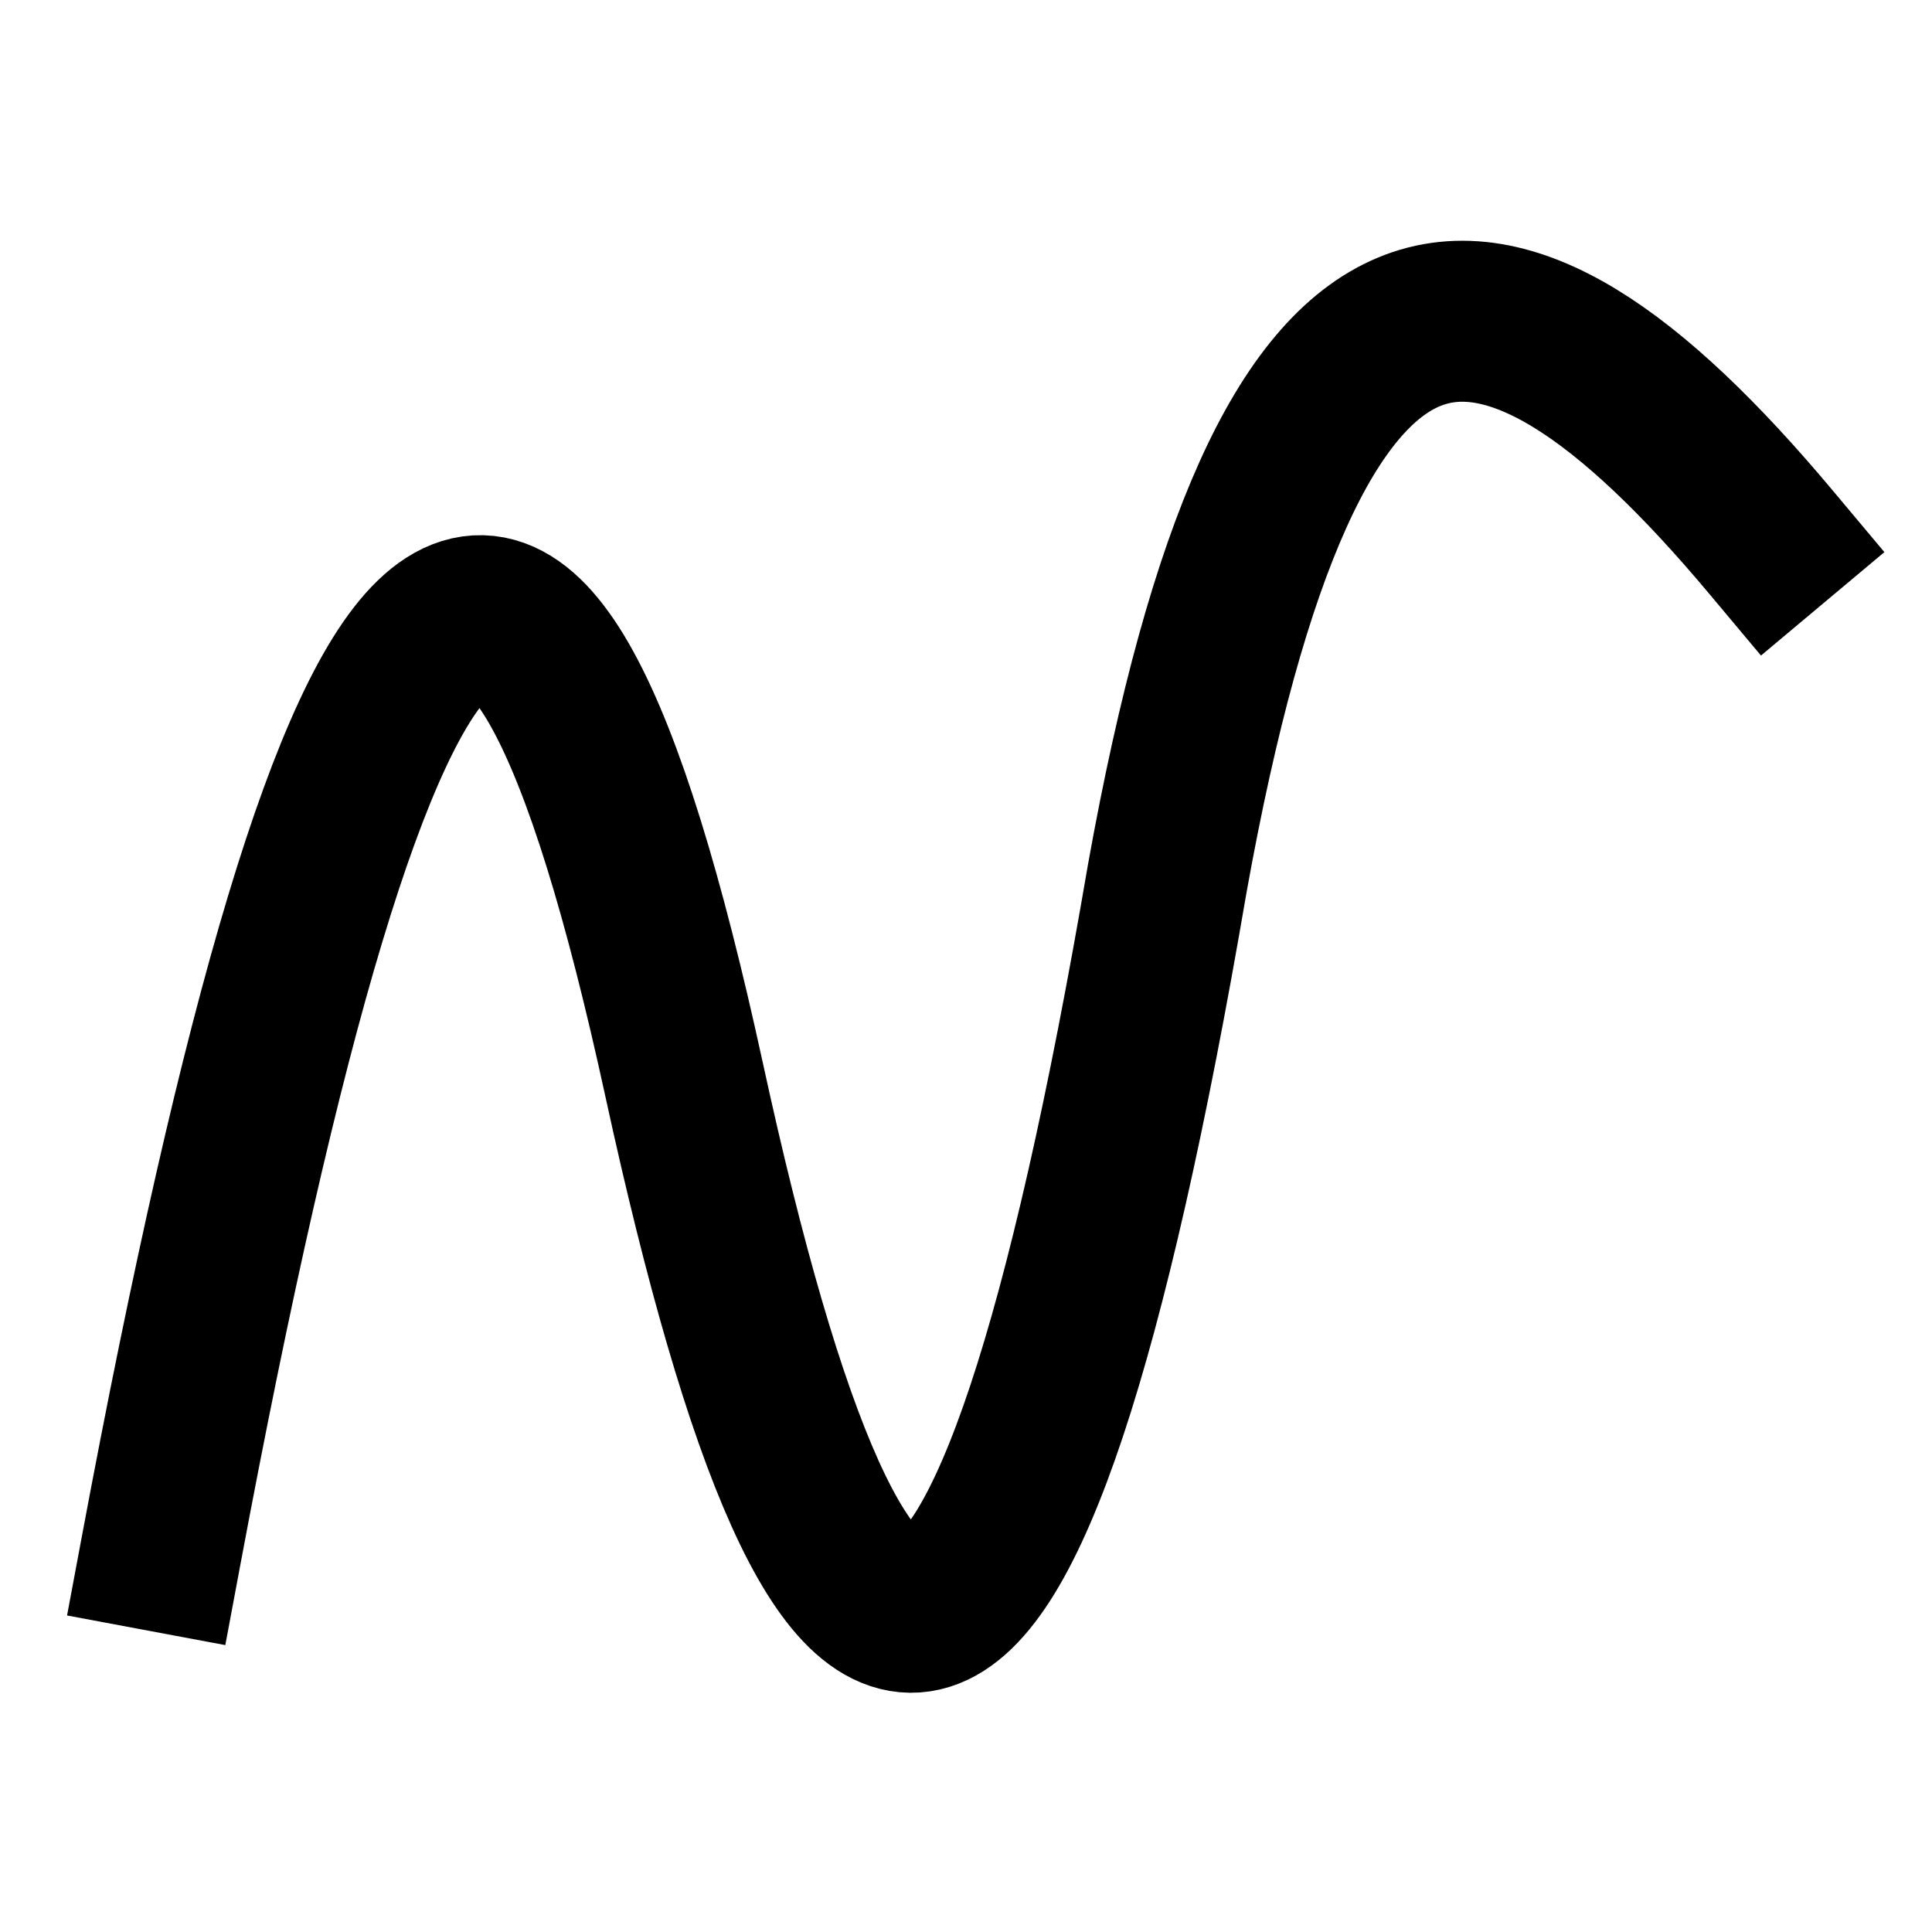
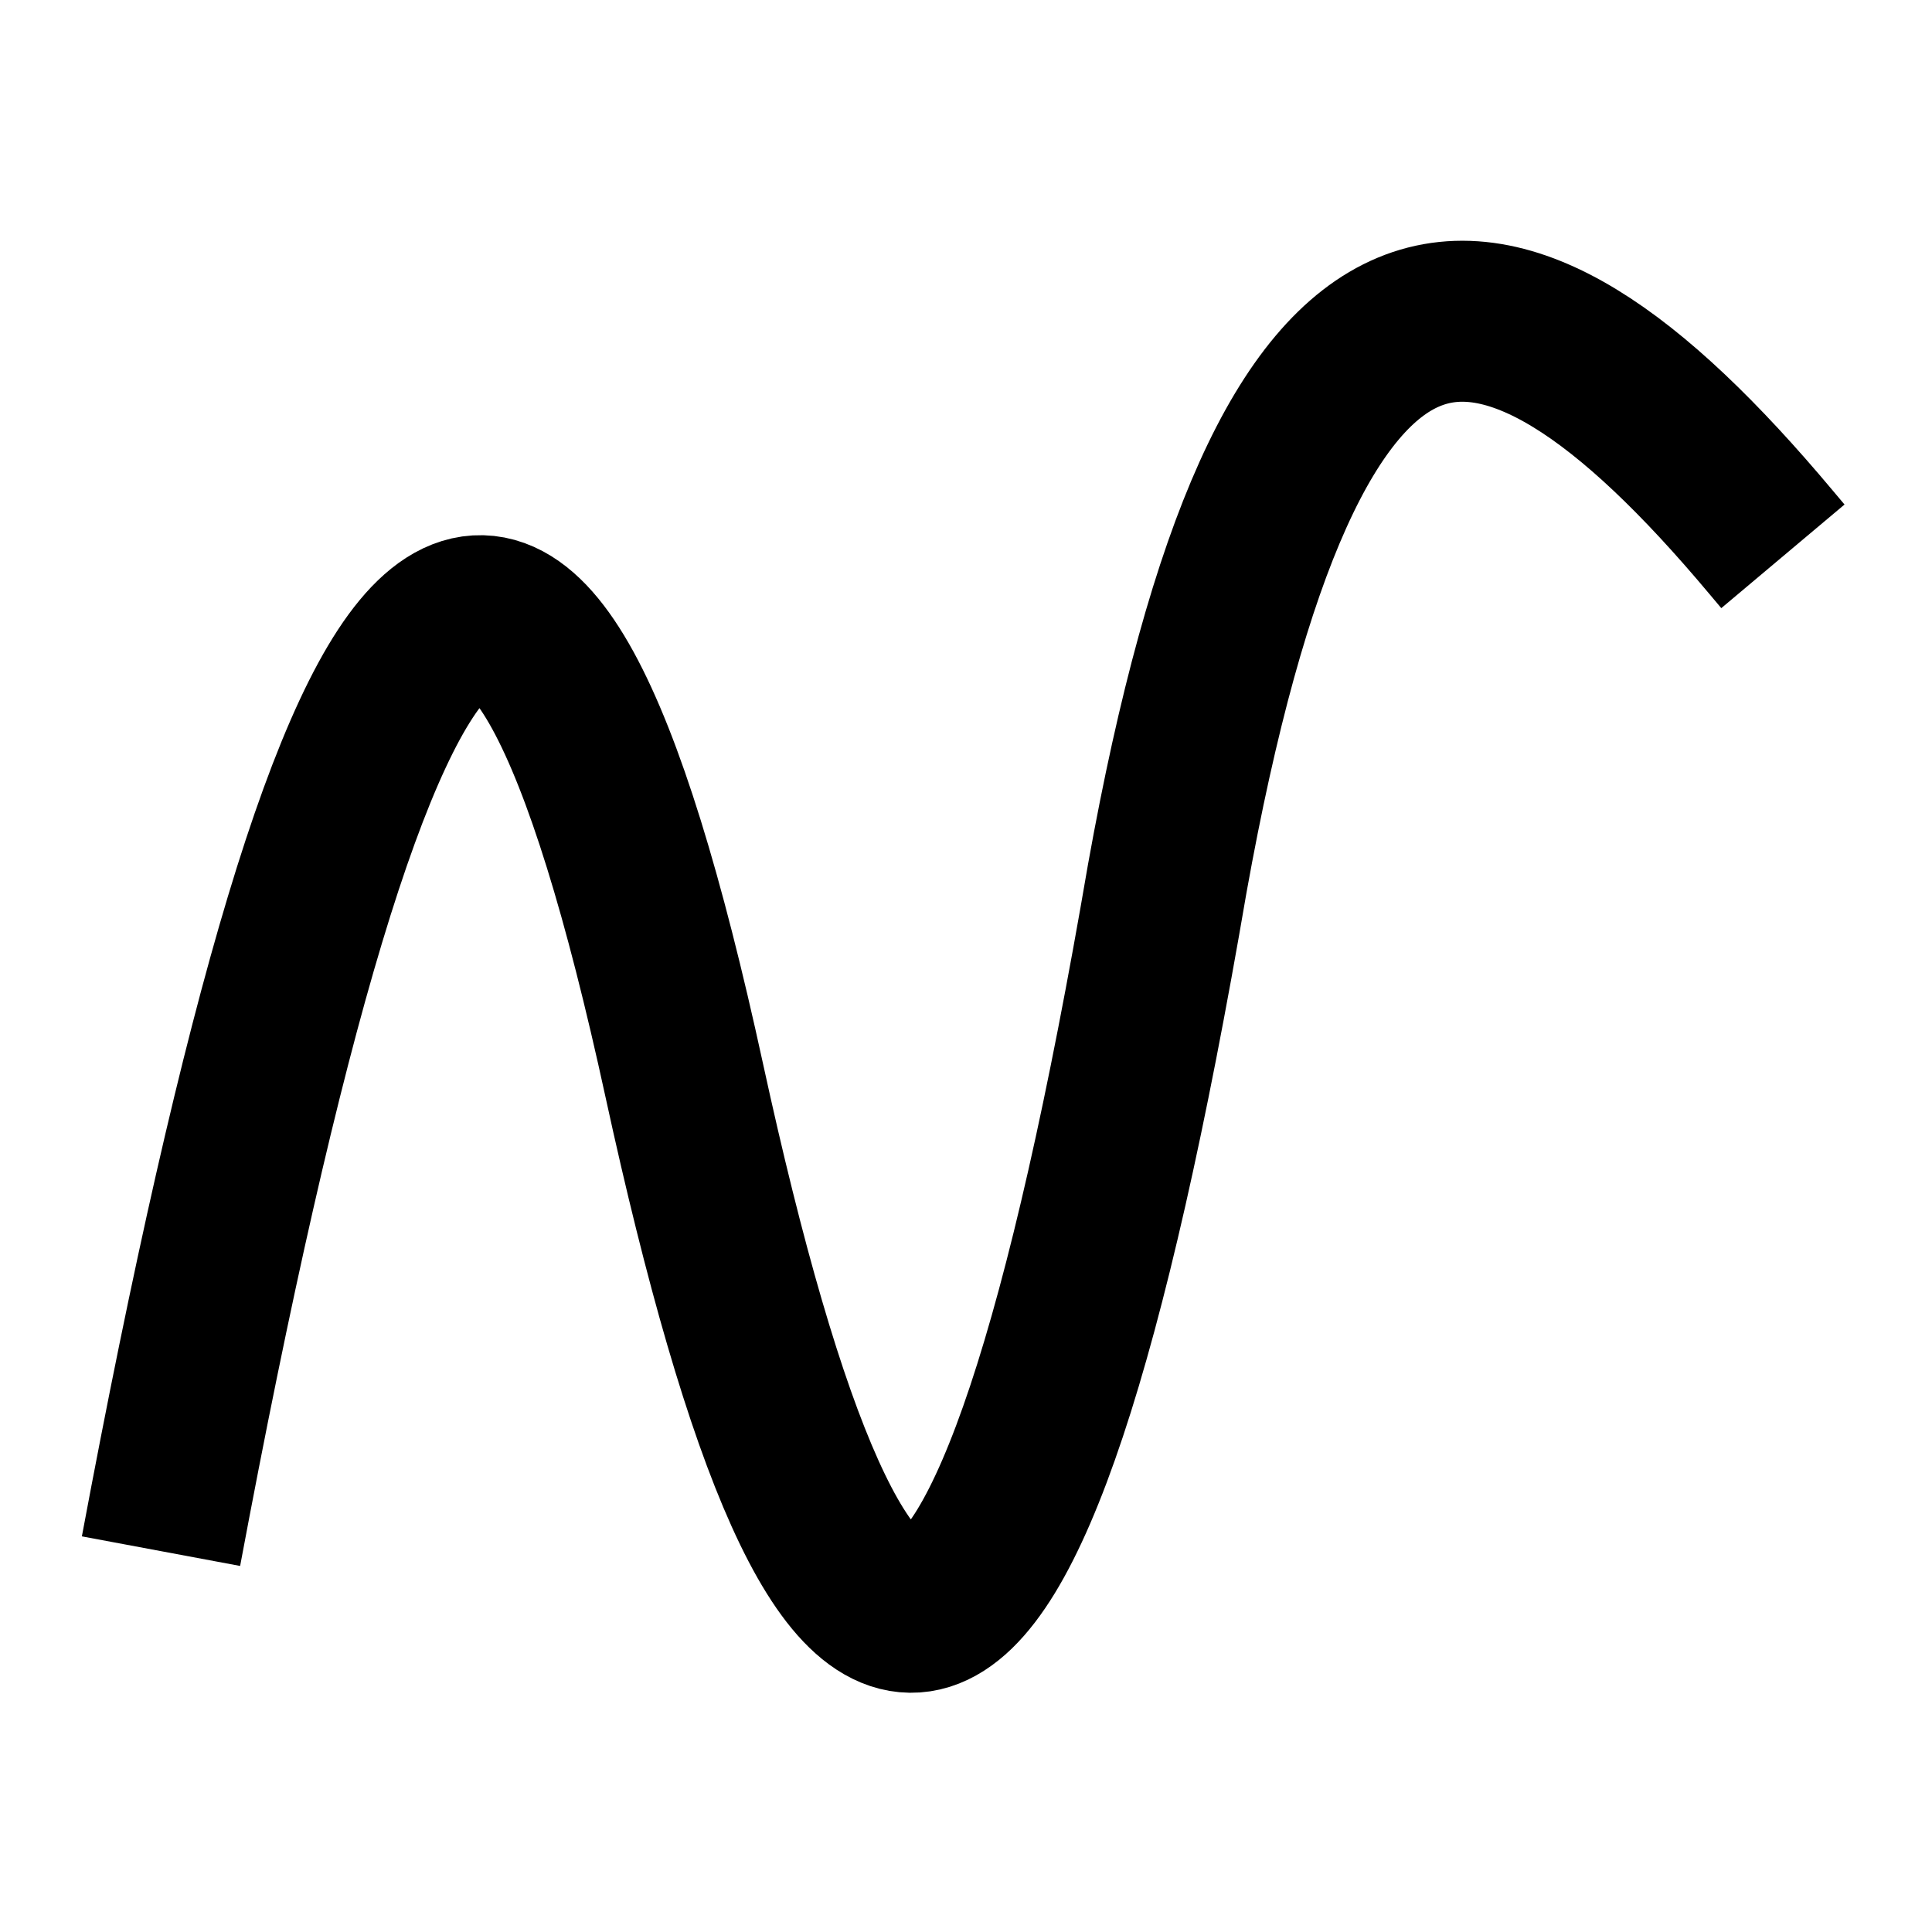
<svg xmlns="http://www.w3.org/2000/svg" width="24" height="24" viewBox="0 0 24 24" fill="none" stroke="currentColor" stroke-width="2" stroke-linecap="butt" stroke-linejoin="round">
-   <path d="M1.816 20.252L2 19.269C4.5 5.899 6.5 4.228 8.5 13.42C10.5 22.611 12.5 22.611 14.5 10.913C16 2.557 18.5 2.557 22 6.735L22.642 7.501" />
+   <path d="M2 19.269C4.5 5.899 6.5 4.228 8.5 13.42C10.5 22.611 12.5 22.611 14.5 10.913C16 2.557 18.5 2.557 22 6.735L22.148 6.911" />
</svg>
